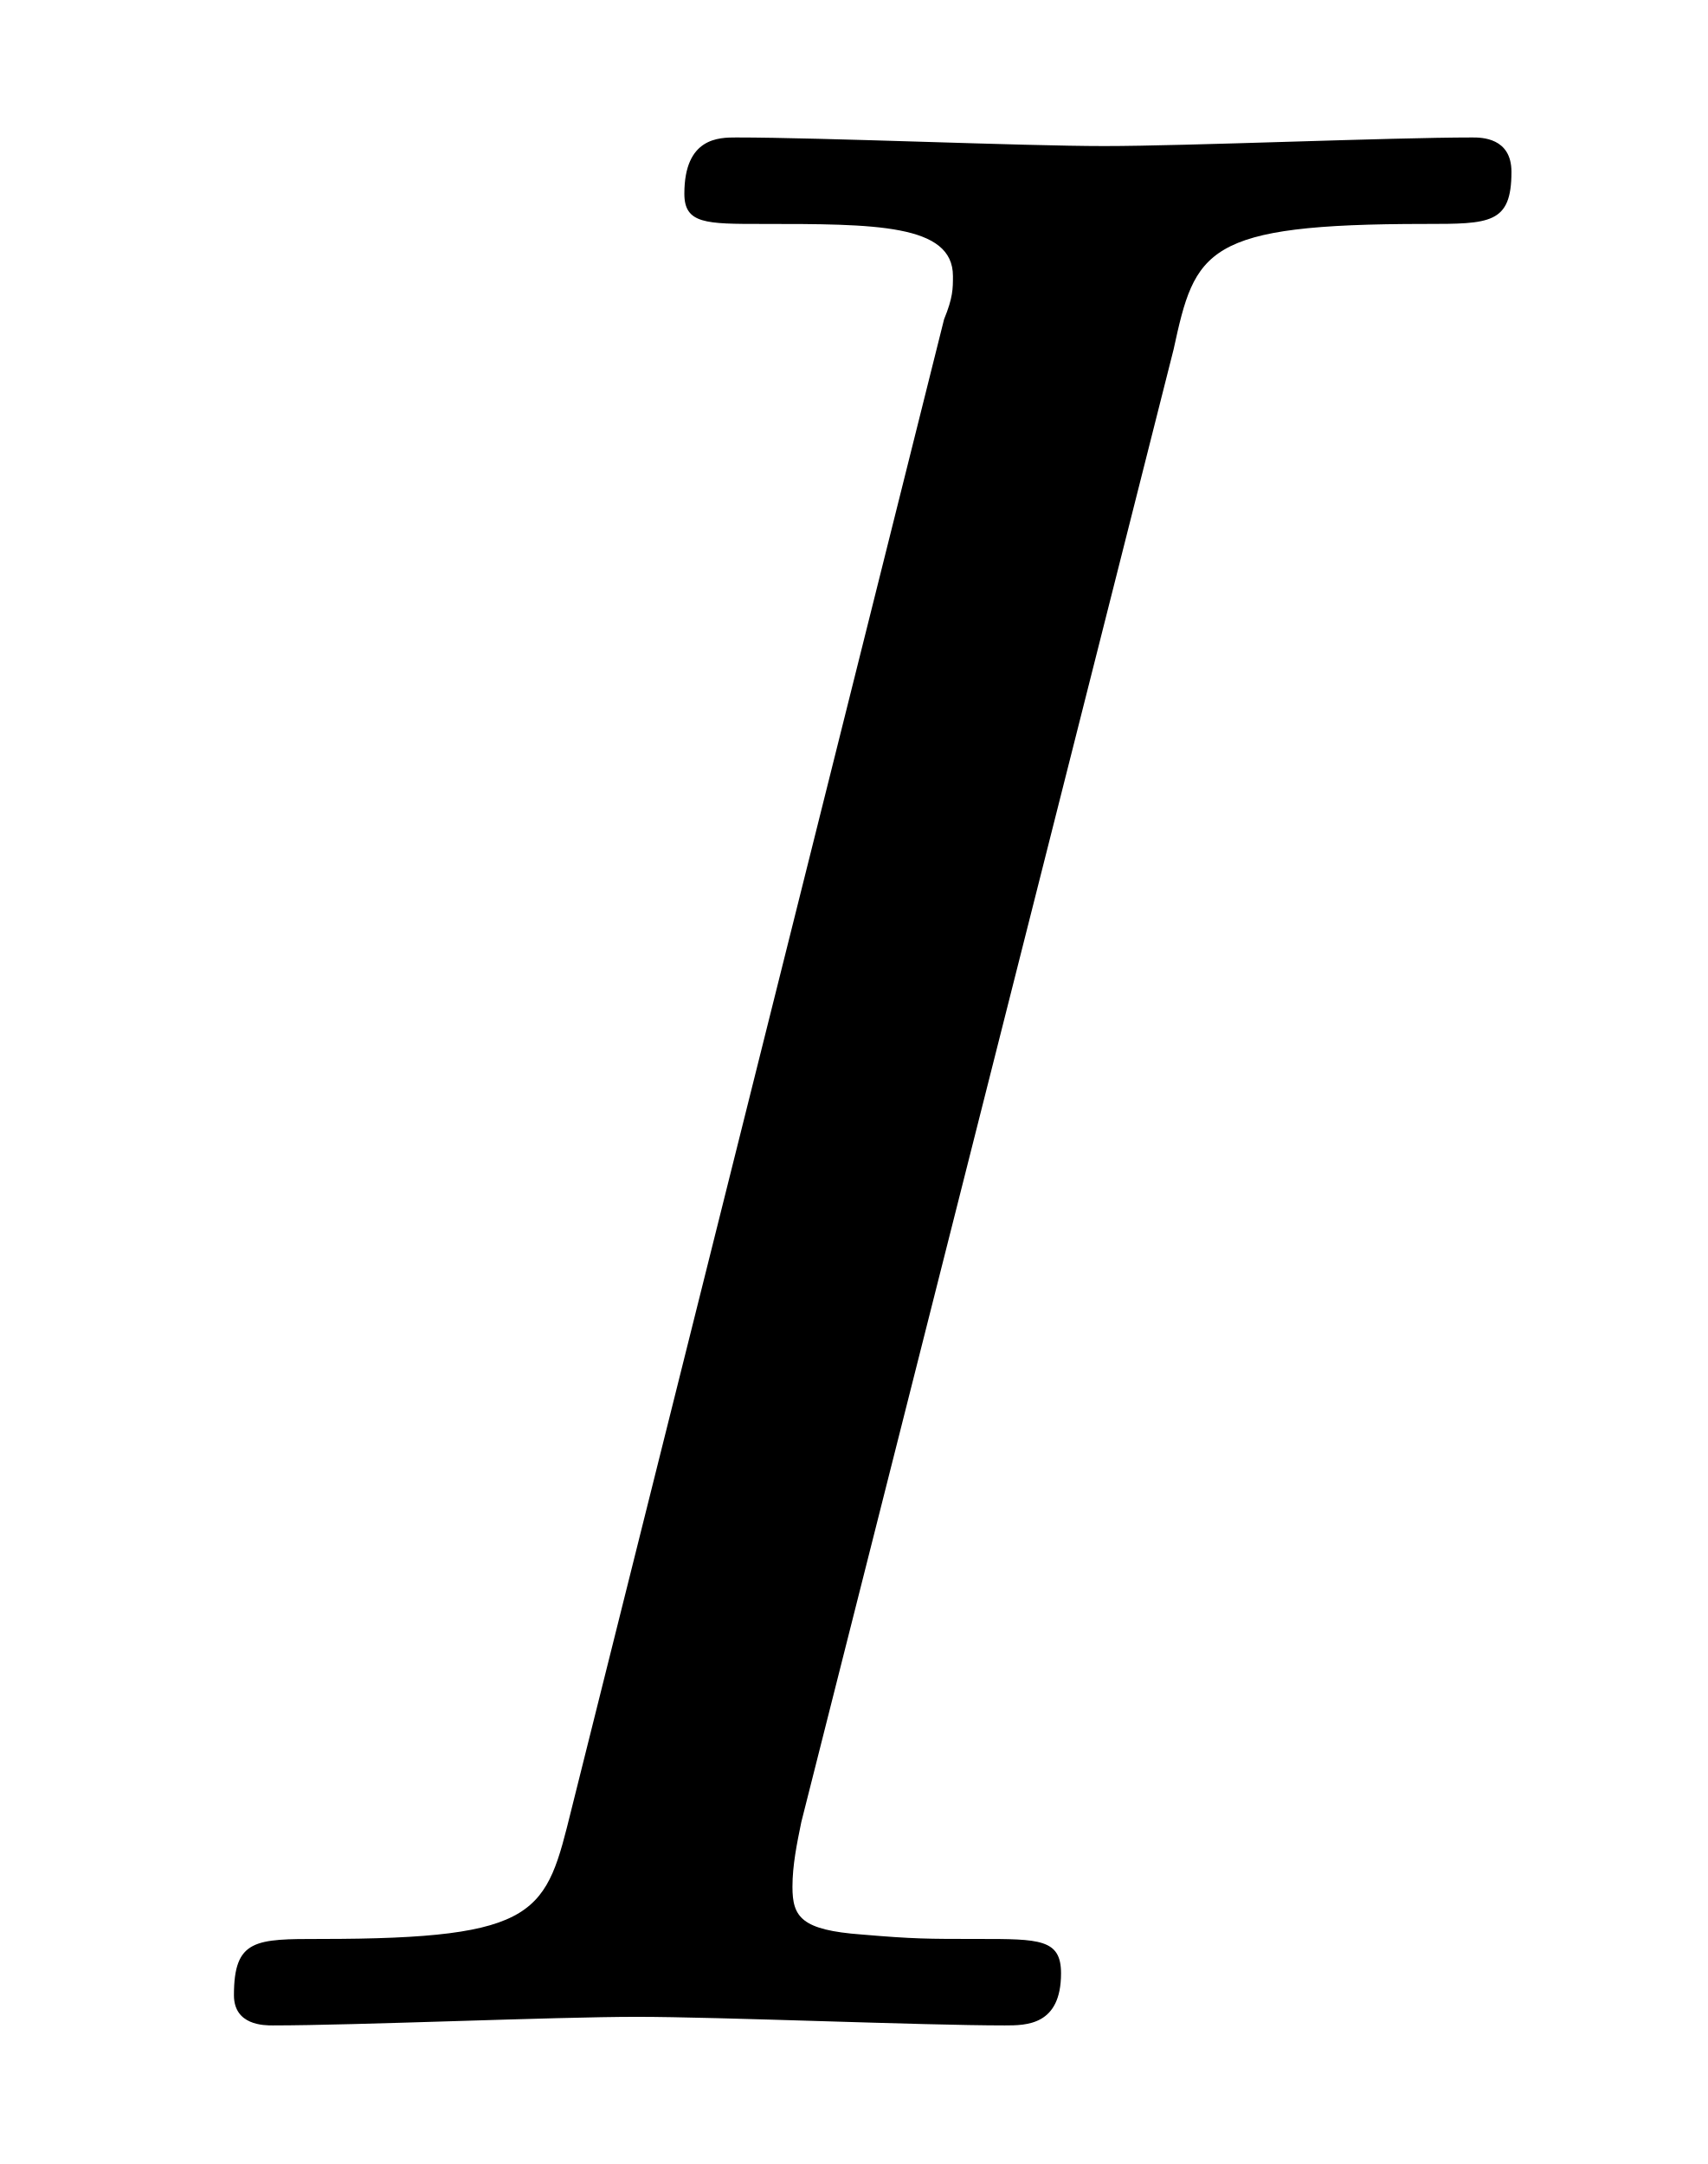
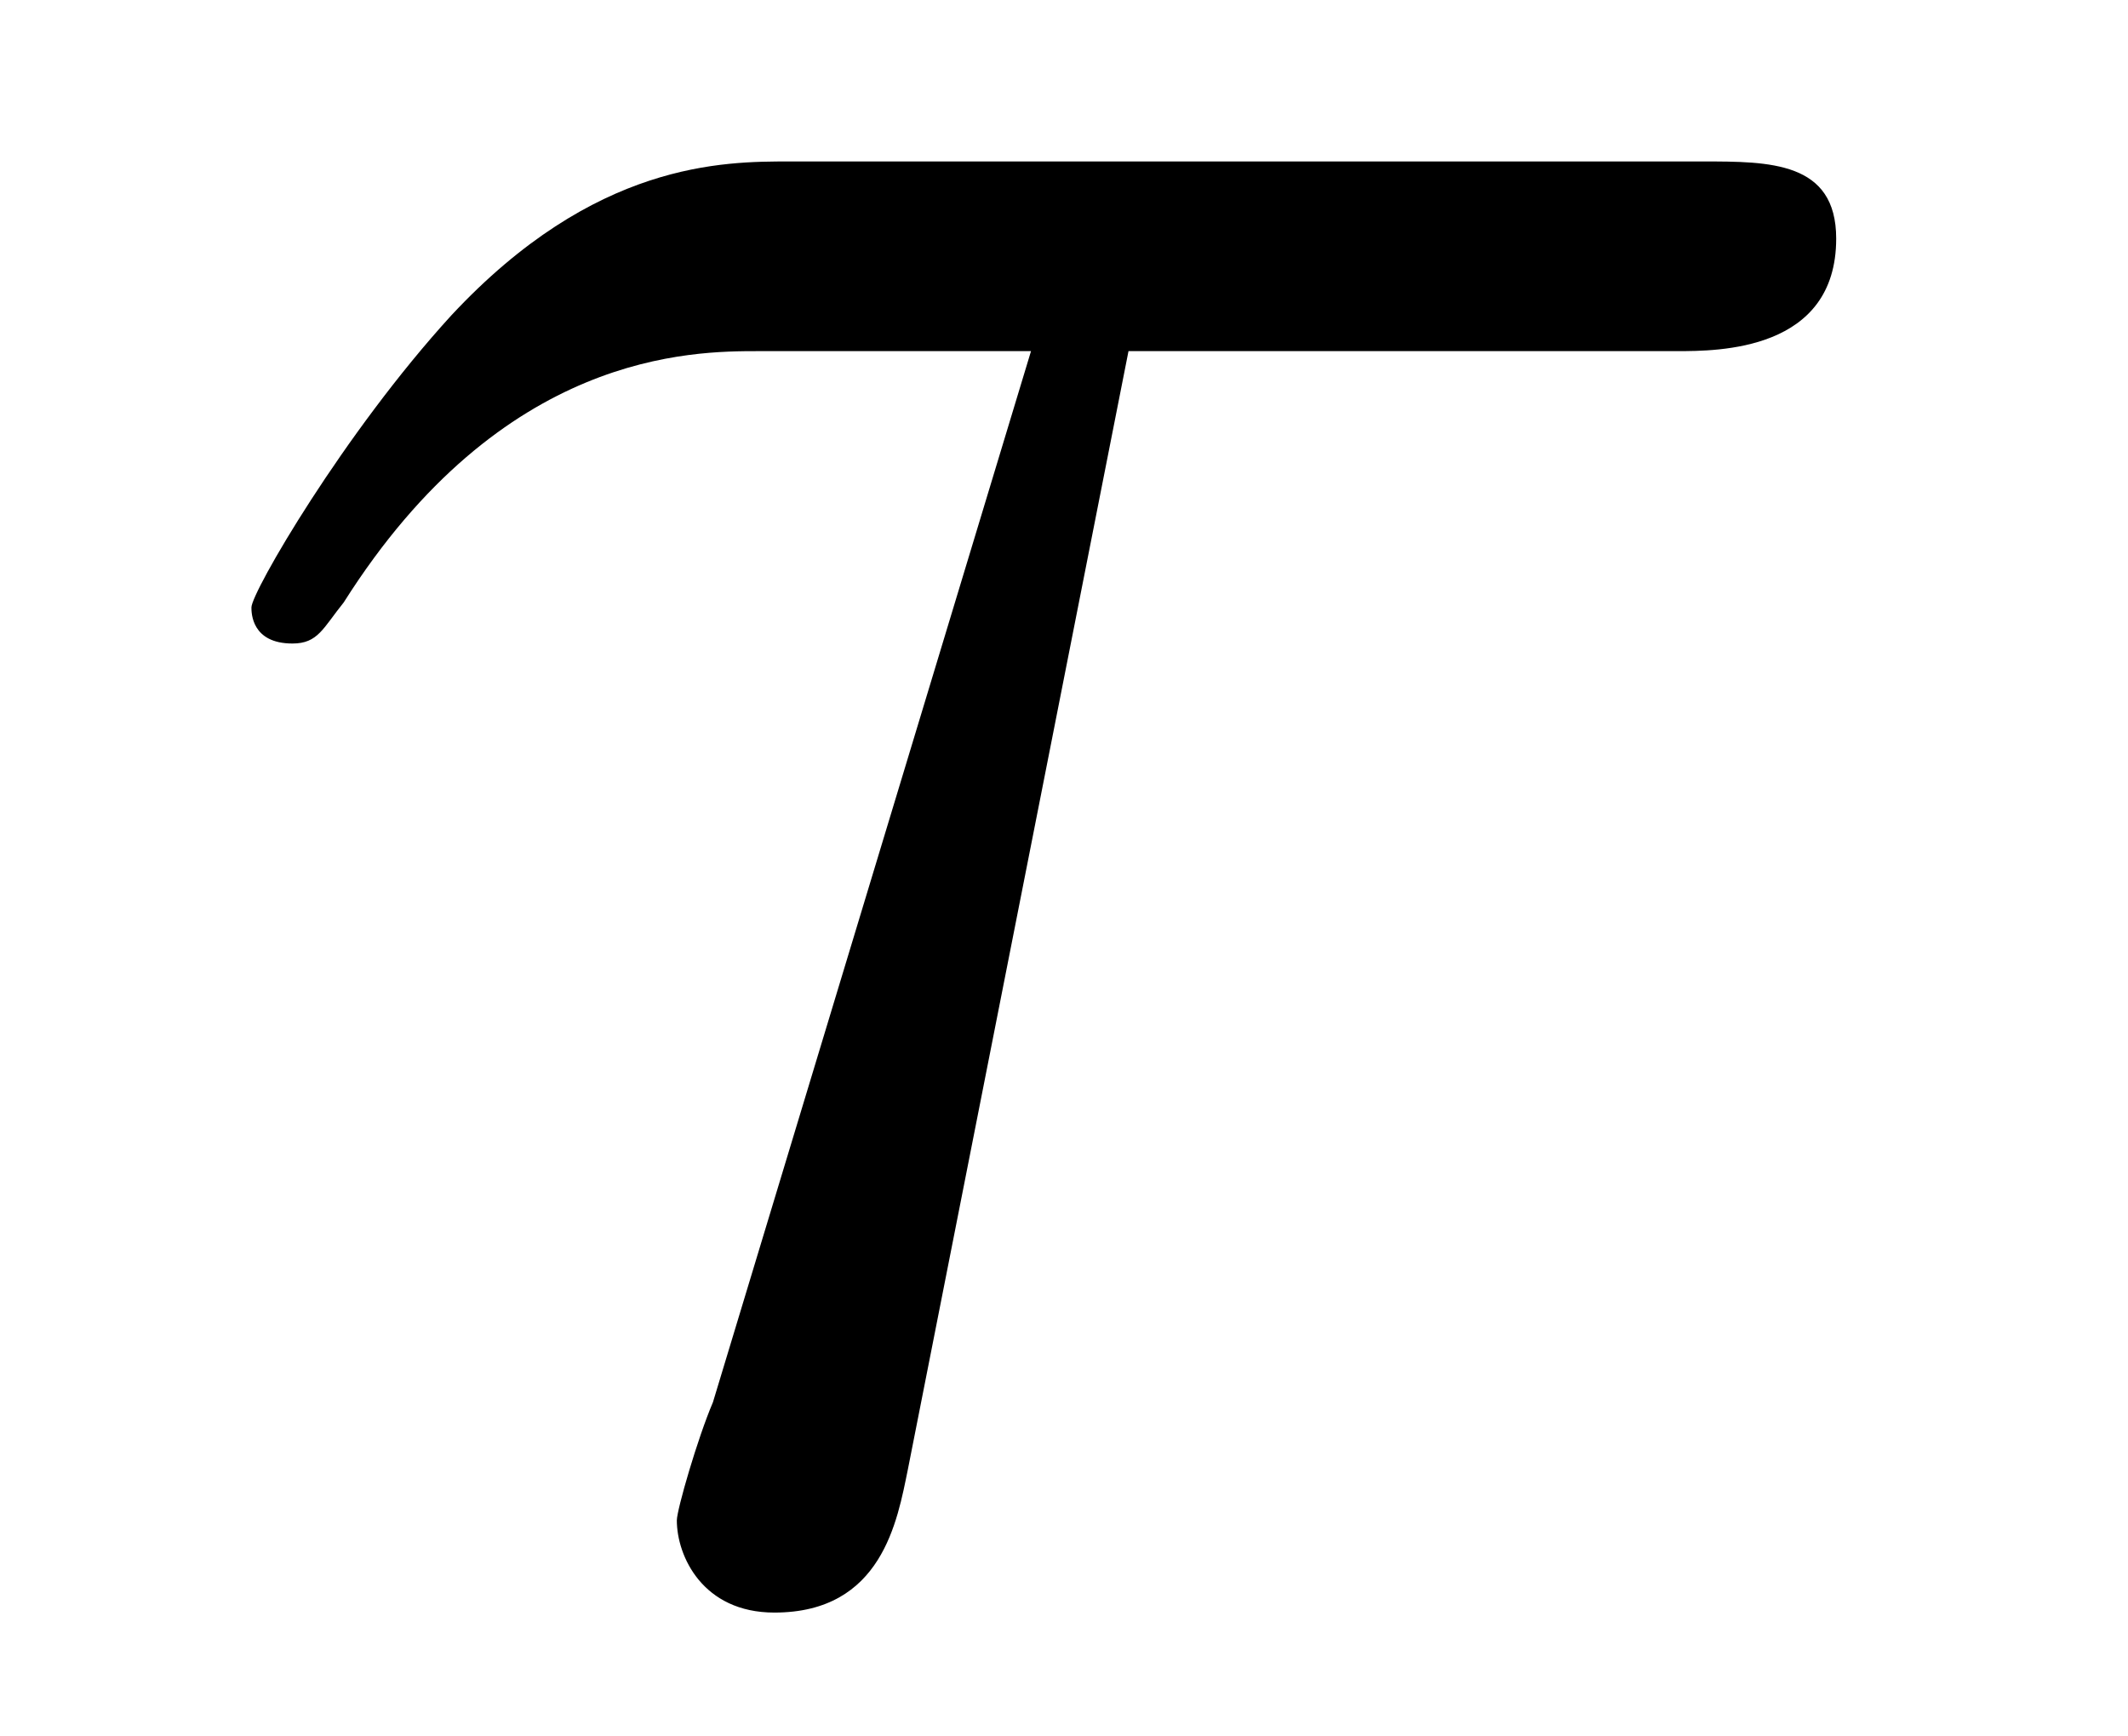
- <svg xmlns="http://www.w3.org/2000/svg" xmlns:xlink="http://www.w3.org/1999/xlink" viewBox="0 0 6.161 7.808">
+ <svg xmlns="http://www.w3.org/2000/svg" xmlns:xlink="http://www.w3.org/1999/xlink" viewBox="0 0 6.483 5.289">
  <defs>
    <g>
      <g id="glyph-0-0">
-         <path d="M 3.734 -6.047 C 3.812 -6.406 3.844 -6.5 4.641 -6.5 C 4.875 -6.5 4.953 -6.5 4.953 -6.688 C 4.953 -6.812 4.844 -6.812 4.812 -6.812 C 4.516 -6.812 3.781 -6.781 3.484 -6.781 C 3.188 -6.781 2.469 -6.812 2.156 -6.812 C 2.094 -6.812 1.969 -6.812 1.969 -6.609 C 1.969 -6.5 2.047 -6.5 2.25 -6.5 C 2.656 -6.5 2.938 -6.5 2.938 -6.312 C 2.938 -6.266 2.938 -6.234 2.906 -6.156 L 1.562 -0.781 C 1.469 -0.406 1.453 -0.312 0.656 -0.312 C 0.422 -0.312 0.344 -0.312 0.344 -0.109 C 0.344 0 0.453 0 0.484 0 C 0.781 0 1.5 -0.031 1.797 -0.031 C 2.094 -0.031 2.828 0 3.125 0 C 3.203 0 3.328 0 3.328 -0.188 C 3.328 -0.312 3.25 -0.312 3.031 -0.312 C 2.844 -0.312 2.797 -0.312 2.609 -0.328 C 2.391 -0.344 2.359 -0.391 2.359 -0.5 C 2.359 -0.578 2.375 -0.656 2.391 -0.734 Z M 3.734 -6.047 " />
+         <path d="M 2.938 -3.719 L 4.609 -3.719 C 4.734 -3.719 5.094 -3.719 5.094 -4.062 C 5.094 -4.297 4.891 -4.297 4.688 -4.297 L 1.906 -4.297 C 1.703 -4.297 1.312 -4.297 0.875 -3.828 C 0.547 -3.469 0.266 -2.984 0.266 -2.938 C 0.266 -2.922 0.266 -2.828 0.391 -2.828 C 0.469 -2.828 0.484 -2.875 0.547 -2.953 C 1.031 -3.719 1.609 -3.719 1.812 -3.719 L 2.641 -3.719 L 1.672 -0.516 C 1.625 -0.406 1.562 -0.188 1.562 -0.156 C 1.562 -0.047 1.641 0.125 1.859 0.125 C 2.188 0.125 2.234 -0.156 2.266 -0.312 Z M 2.938 -3.719 " />
      </g>
    </g>
-     <clipPath id="clip-0">
-       <path clip-rule="nonzero" d="M 0 0 L 6 0 L 6 7.809 L 0 7.809 Z M 0 0 " />
-     </clipPath>
  </defs>
-   <g clip-path="url(#clip-0)">
-     <g fill="rgb(0%, 0%, 0%)" fill-opacity="1">
-       <use xlink:href="#glyph-0-0" x="0.5" y="7.308" />
-     </g>
+   <g fill="rgb(0%, 0%, 0%)" fill-opacity="1">
+     <use xlink:href="#glyph-0-0" x="0.5" y="4.789" />
  </g>
</svg>
